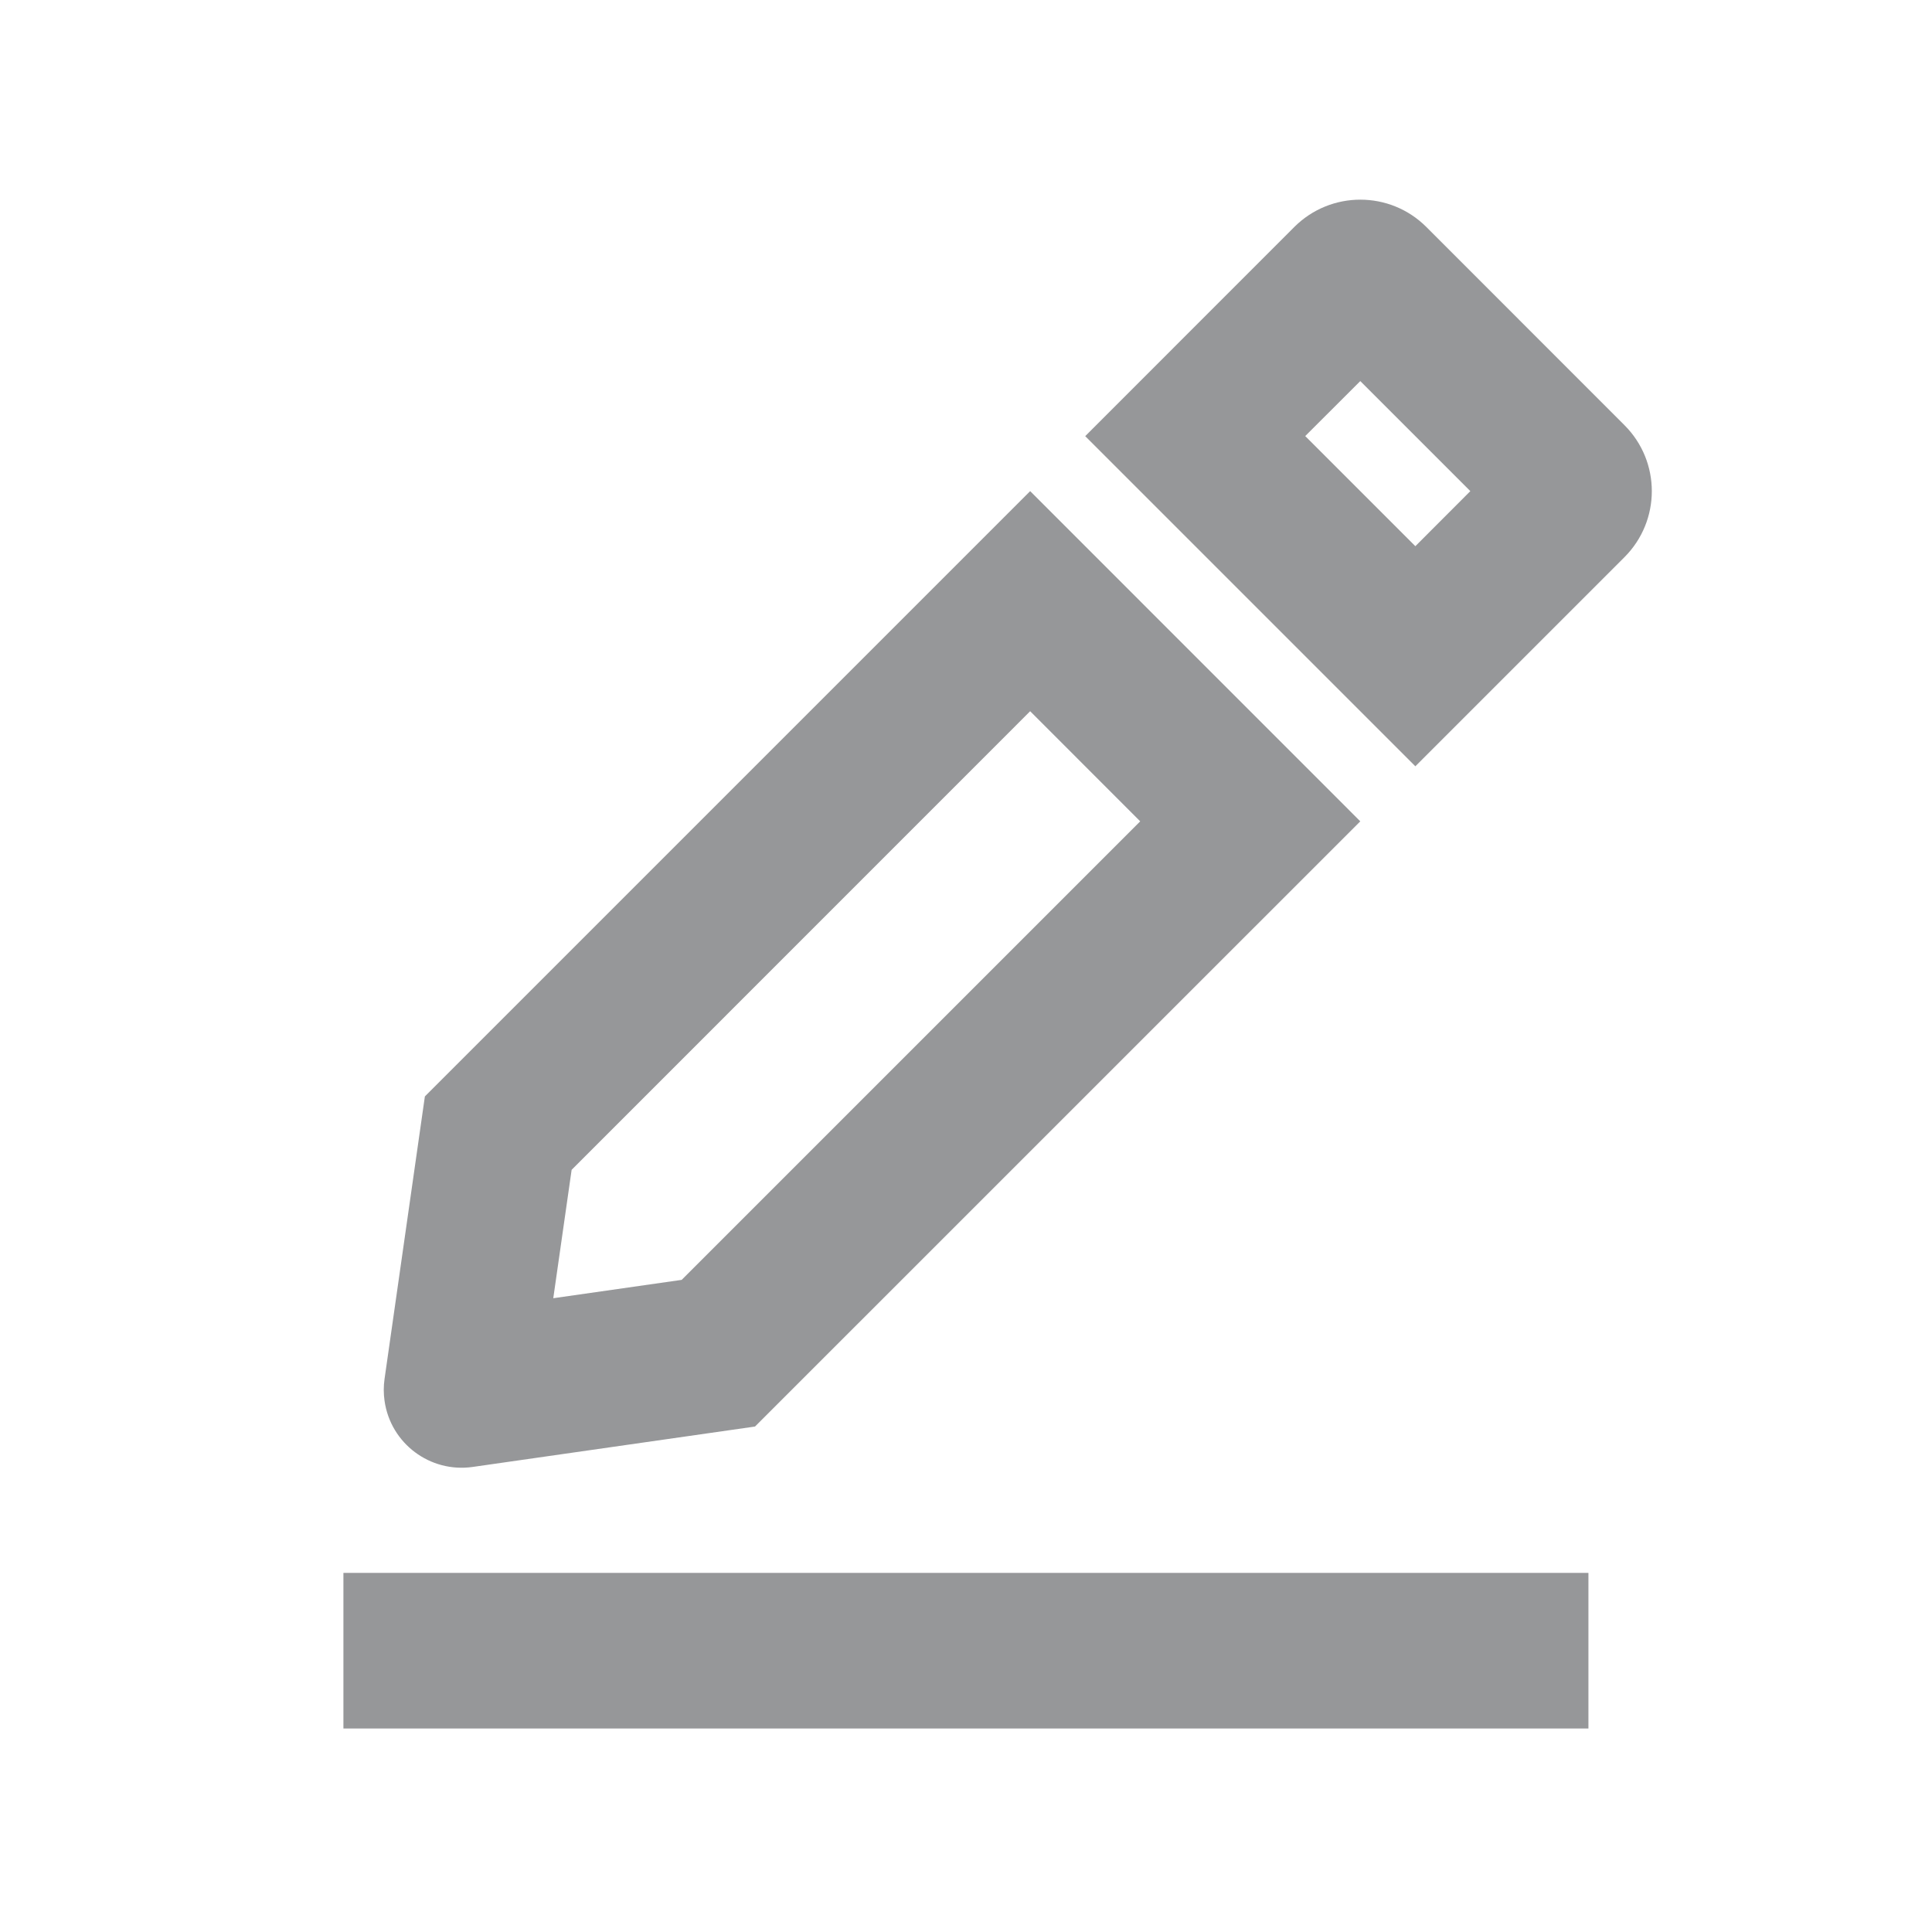
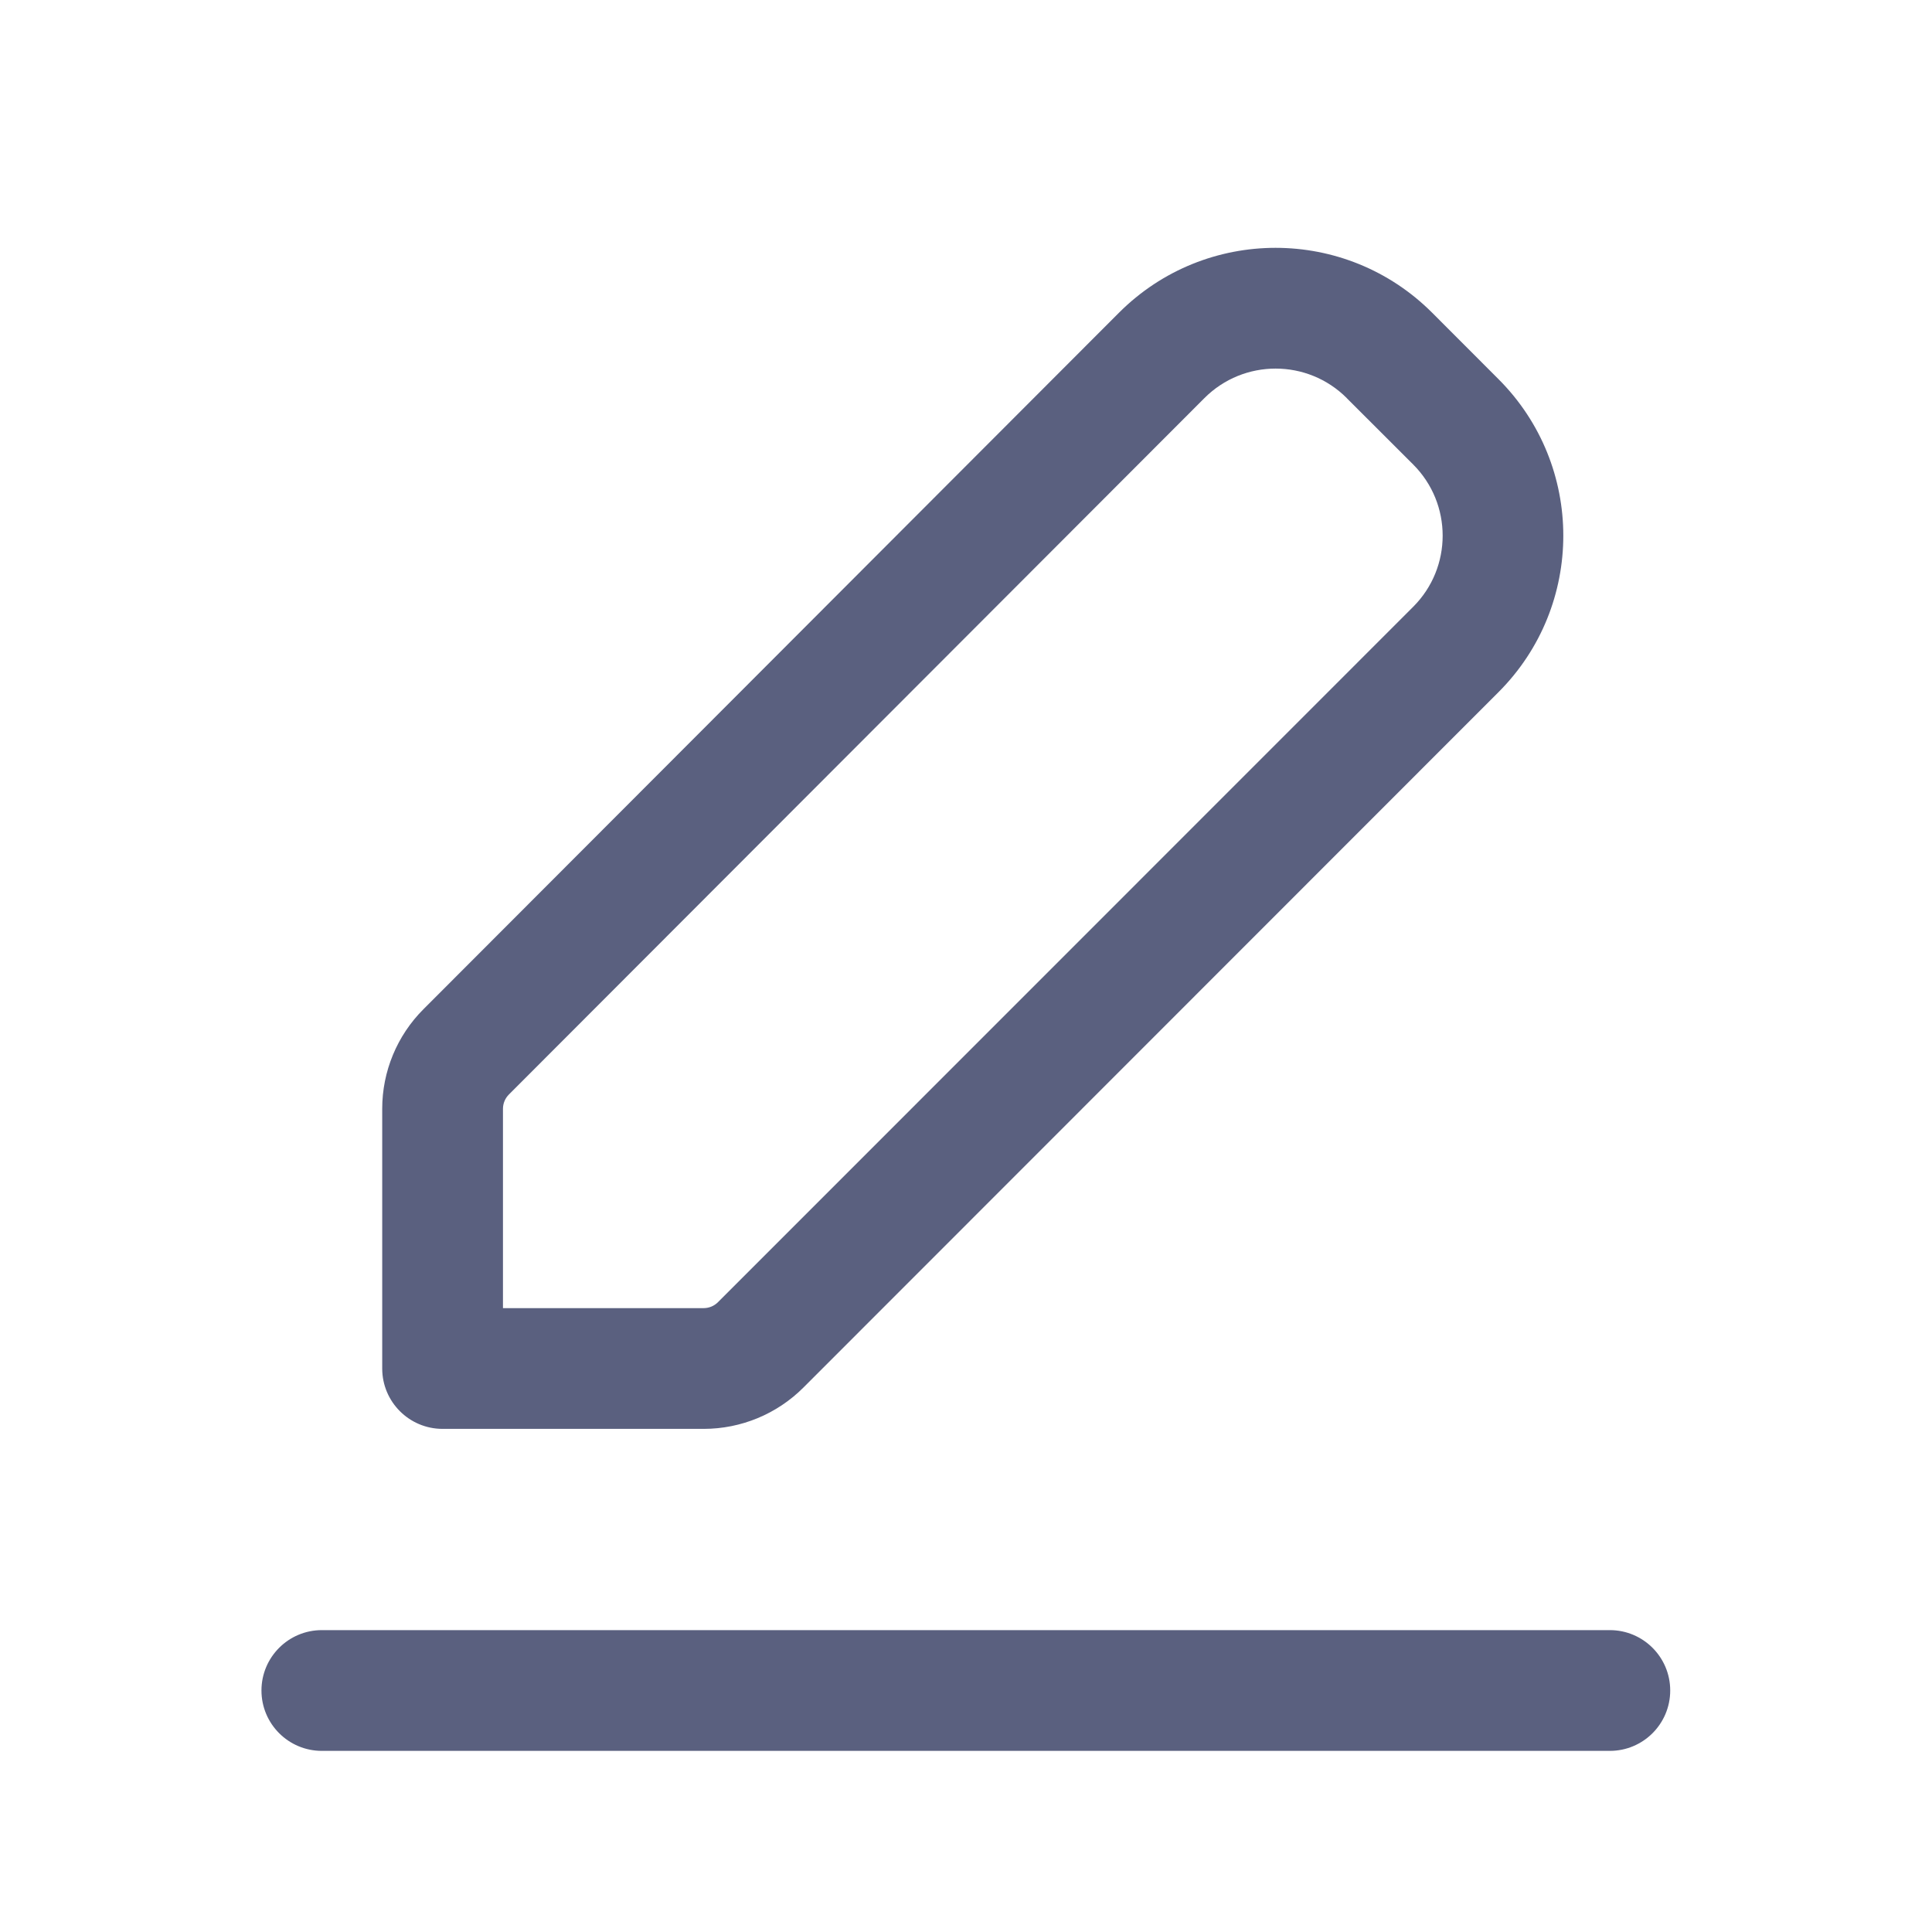
- <svg xmlns="http://www.w3.org/2000/svg" width="24" height="24" viewBox="0 0 24 24" fill="none">
-   <g id="Group 1245015">
-     <g id="Group 1243930">
-       <g id="-----6.14-è¡¨æ ¼-/-Table">
-         <g id="Zan-Design-è§è§è§è">
-           <g id="è¡¨æ ¼/å¿«æ·ç¼è¾/hover">
-             <g id="ç¼è¾">
-               <path id="å½¢ç¶" d="M12.797 8.835L7.101 14.532L6.873 16.127L8.468 15.899L14.164 10.203L12.797 8.835ZM16.898 10.203L9.379 17.721L5.871 18.223C5.342 18.298 4.852 17.931 4.777 17.402C4.764 17.312 4.764 17.22 4.777 17.129L5.278 13.62L12.797 6.101L16.898 10.203ZM13.481 5.418L16.078 2.82C16.531 2.367 17.266 2.367 17.719 2.82L20.179 5.281C20.633 5.734 20.633 6.468 20.179 6.922L17.582 9.519L13.481 5.418ZM18.265 6.101L16.898 4.734L16.214 5.417L17.582 6.785L18.265 6.101Z" fill="#969799" />
-               <path id="ç©å½¢" d="M19.732 19.539H4.266V21.472H19.732V19.539Z" fill="#969799" />
-             </g>
-           </g>
-         </g>
-       </g>
-     </g>
-   </g>
+ <svg xmlns="http://www.w3.org/2000/svg" fill="none" viewBox="0 0 24 24">
+   <path fill="#5A607F" d="M19.998 20.25a.75.75 0 0 1 0 1.5h-16a.75.75 0 0 1 0-1.5h16ZM13.9 3.885a2.75 2.75 0 0 1 3.891 0l.824.825a2.75 2.75 0 0 1 0 3.888L9.98 17.237a1.751 1.751 0 0 1-1.238.513H5.498a.75.75 0 0 1-.75-.75v-3.227c0-.463.184-.908.512-1.236l8.64-8.652Zm2.83 1.06a1.25 1.25 0 0 0-1.768 0l-8.64 8.651a.252.252 0 0 0-.074.177v2.477h2.494a.25.25 0 0 0 .177-.074l8.636-8.638a1.25 1.25 0 0 0 0-1.768l-.825-.824Z" data-follow-fill="#5A607F" />
</svg>
